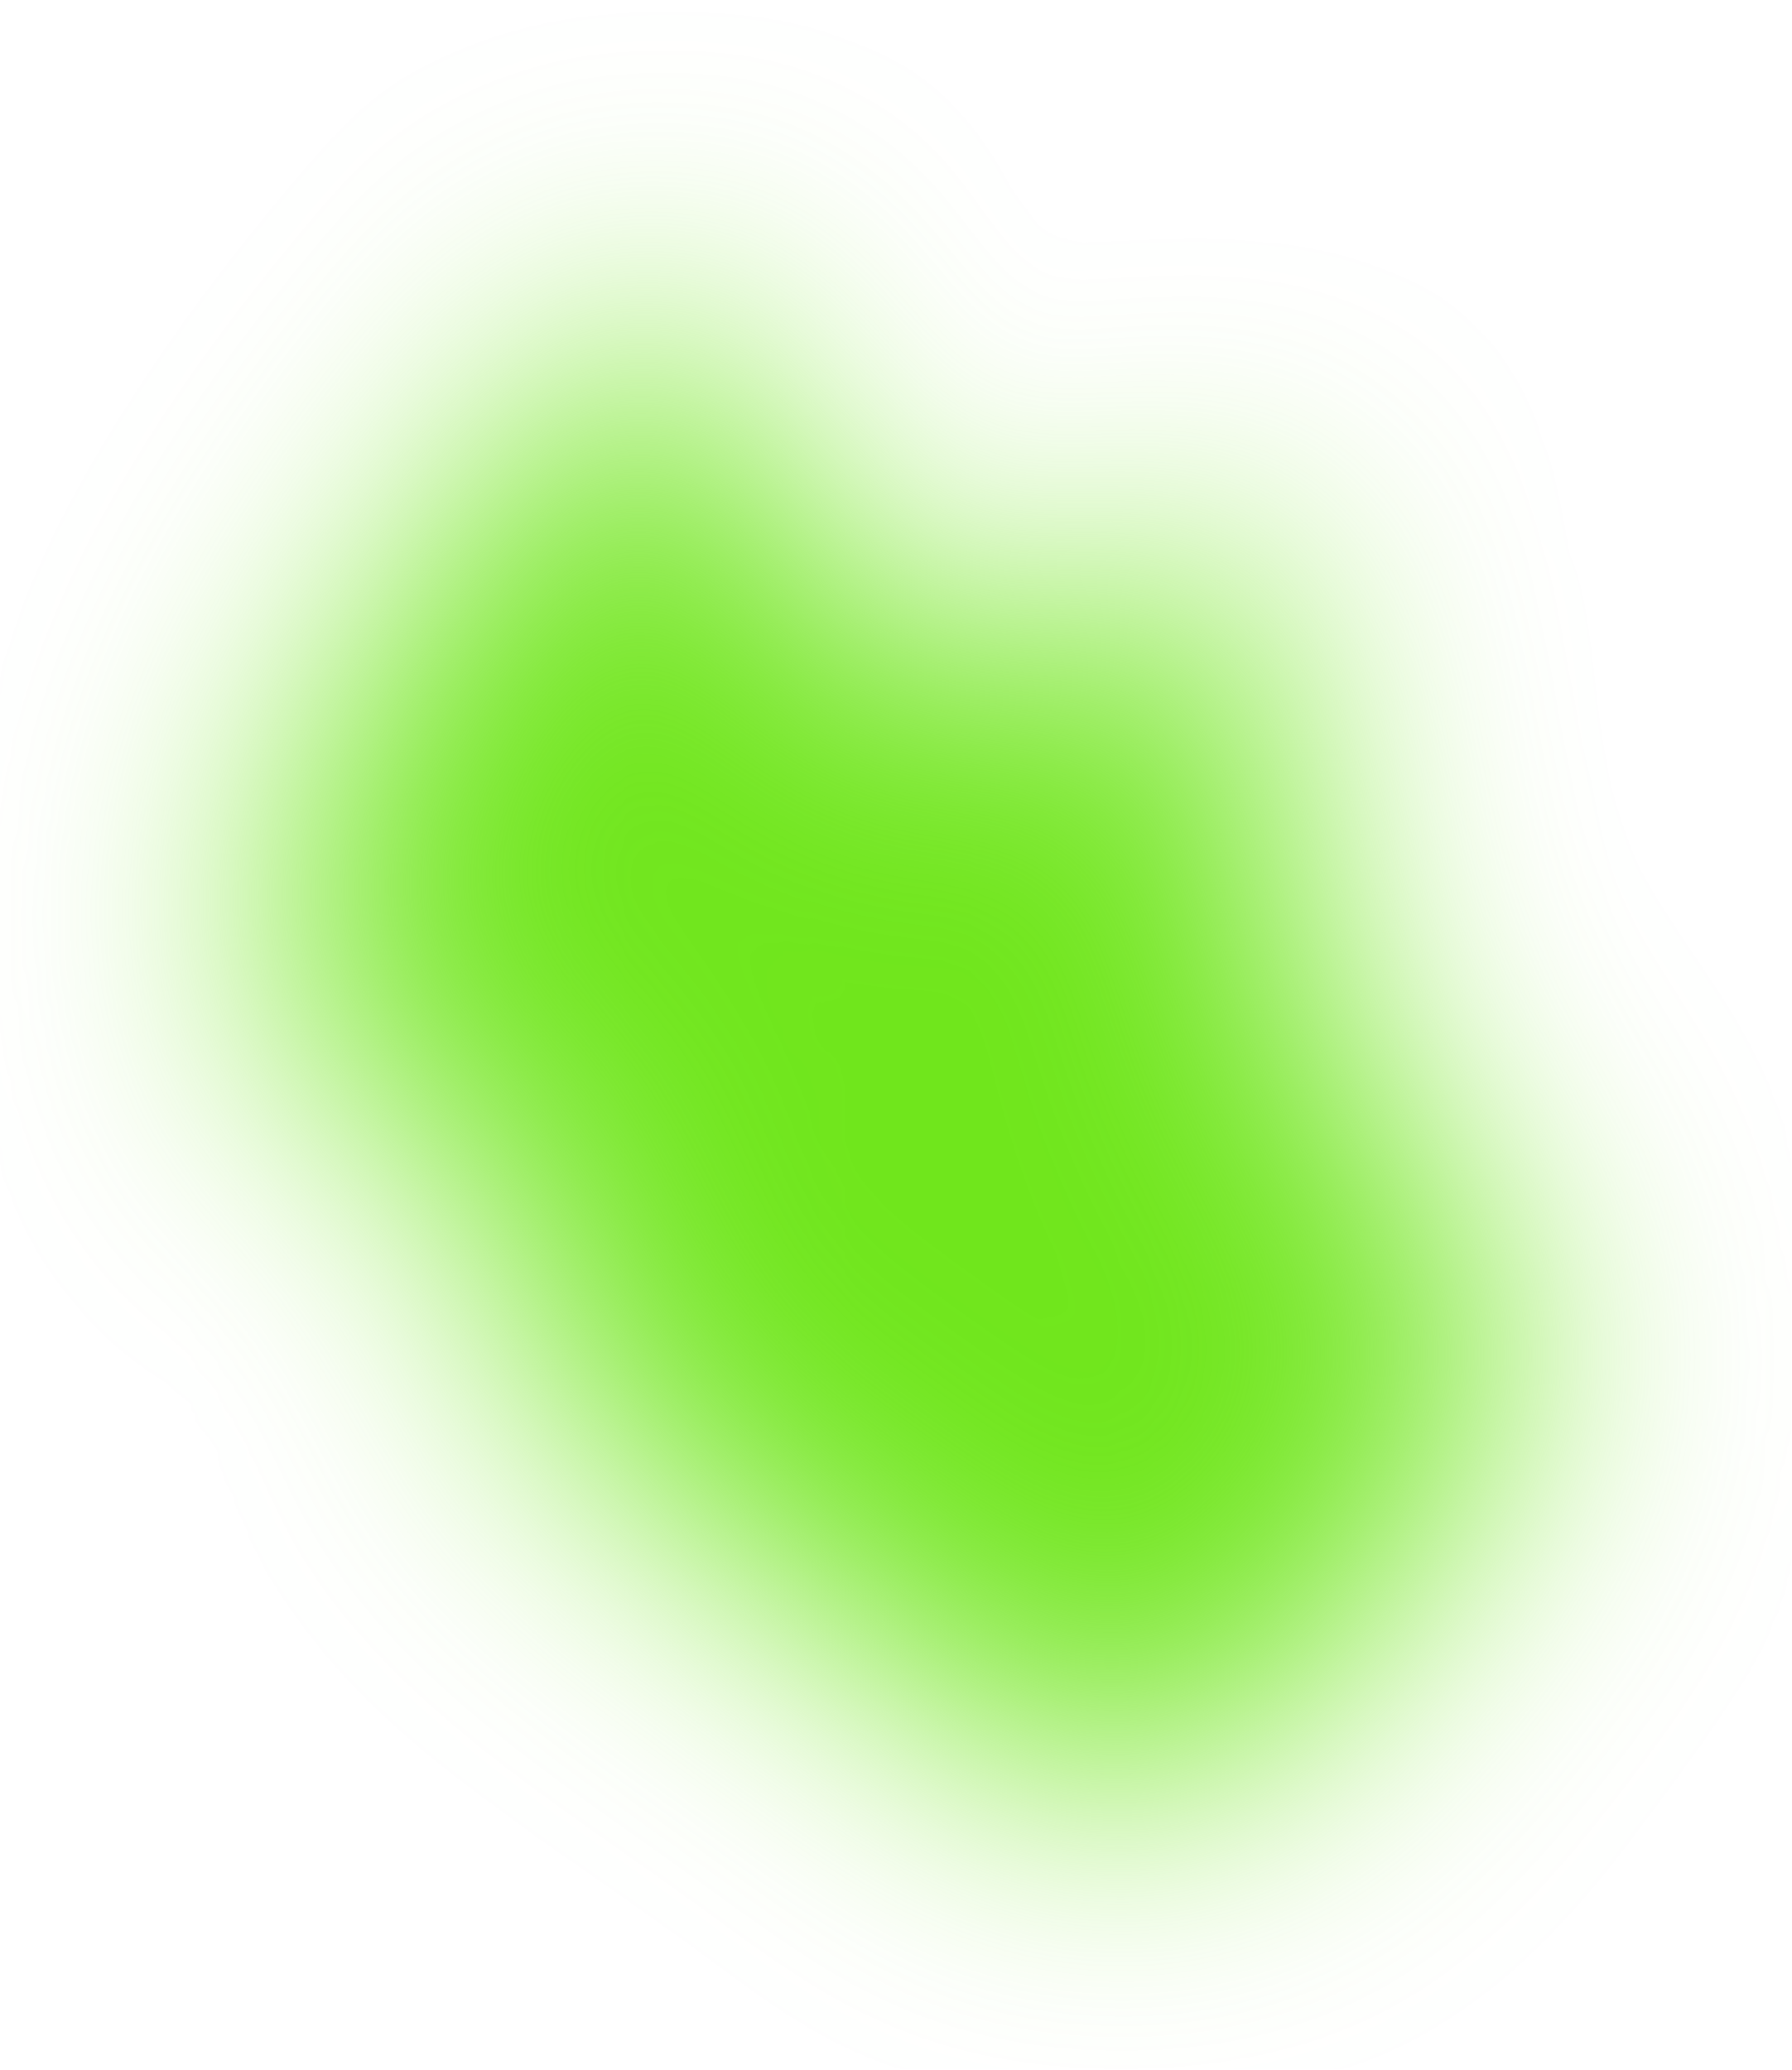
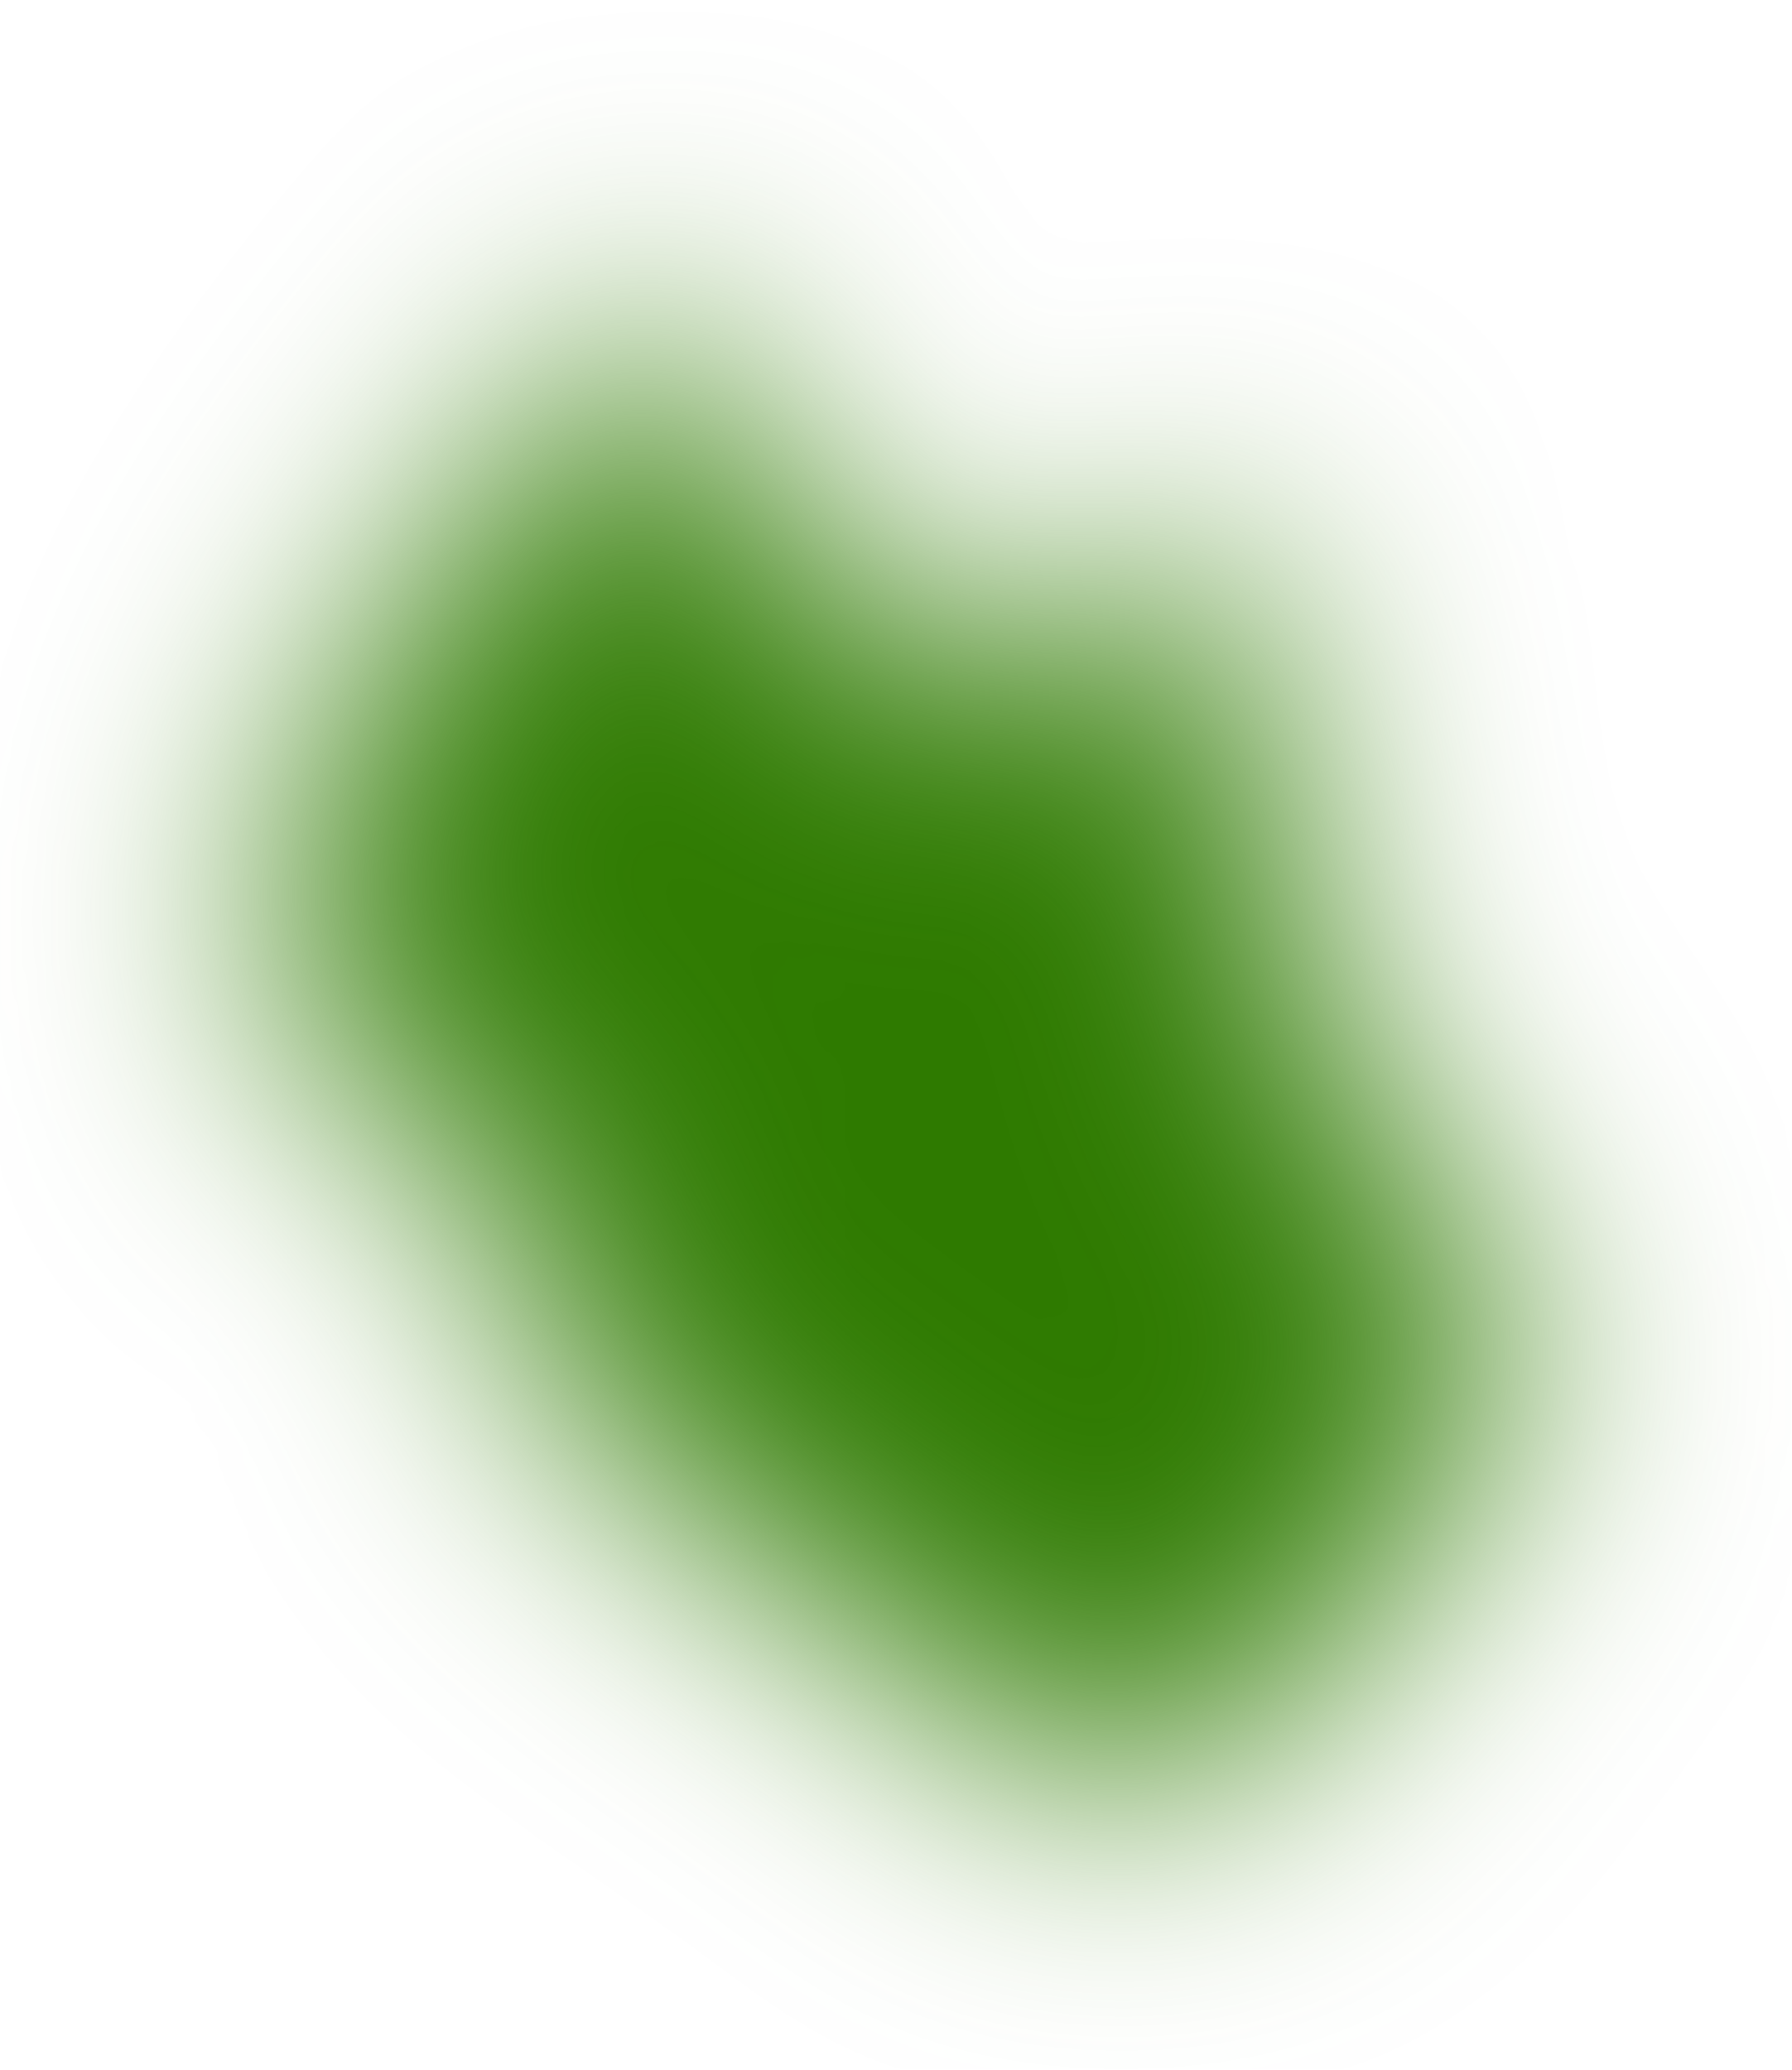
<svg xmlns="http://www.w3.org/2000/svg" width="597" height="690" viewBox="0 0 597 690" fill="none">
  <g filter="url(#filter0_f_11_243)">
-     <path d="M154.832 381.216C-18.33 333.362 228.52 93.673 228.52 93.673C228.52 93.673 287.326 297.414 368.382 202.843C449.439 108.271 392.764 297.416 466.564 383.74C540.365 470.064 481.494 495.125 481.494 495.125C481.494 495.125 404.753 637.634 342.202 584.92C279.652 532.207 207.016 498.873 179.513 452.473C154.712 410.633 171.242 395.659 197.236 392.548C184.85 389.372 170.77 385.621 154.832 381.216Z" fill="#70E61C" />
+     <path d="M154.832 381.216C-18.33 333.362 228.52 93.673 228.52 93.673C228.52 93.673 287.326 297.414 368.382 202.843C449.439 108.271 392.764 297.416 466.564 383.74C540.365 470.064 481.494 495.125 481.494 495.125C481.494 495.125 404.753 637.634 342.202 584.92C279.652 532.207 207.016 498.873 179.513 452.473C154.712 410.633 171.242 395.659 197.236 392.548C184.85 389.372 170.77 385.621 154.832 381.216Z" fill="#2E7A00" />
  </g>
  <defs>
    <filter id="filter0_f_11_243" x="0.223" y="0.673" width="596.516" height="688.947" filterUnits="userSpaceOnUse" color-interpolation-filters="sRGB">
      <feFlood flood-opacity="0" result="BackgroundImageFix" />
      <feBlend mode="normal" in="SourceGraphic" in2="BackgroundImageFix" result="shape" />
      <feGaussianBlur stdDeviation="46.5" result="effect1_foregroundBlur_11_243" />
    </filter>
  </defs>
</svg>
